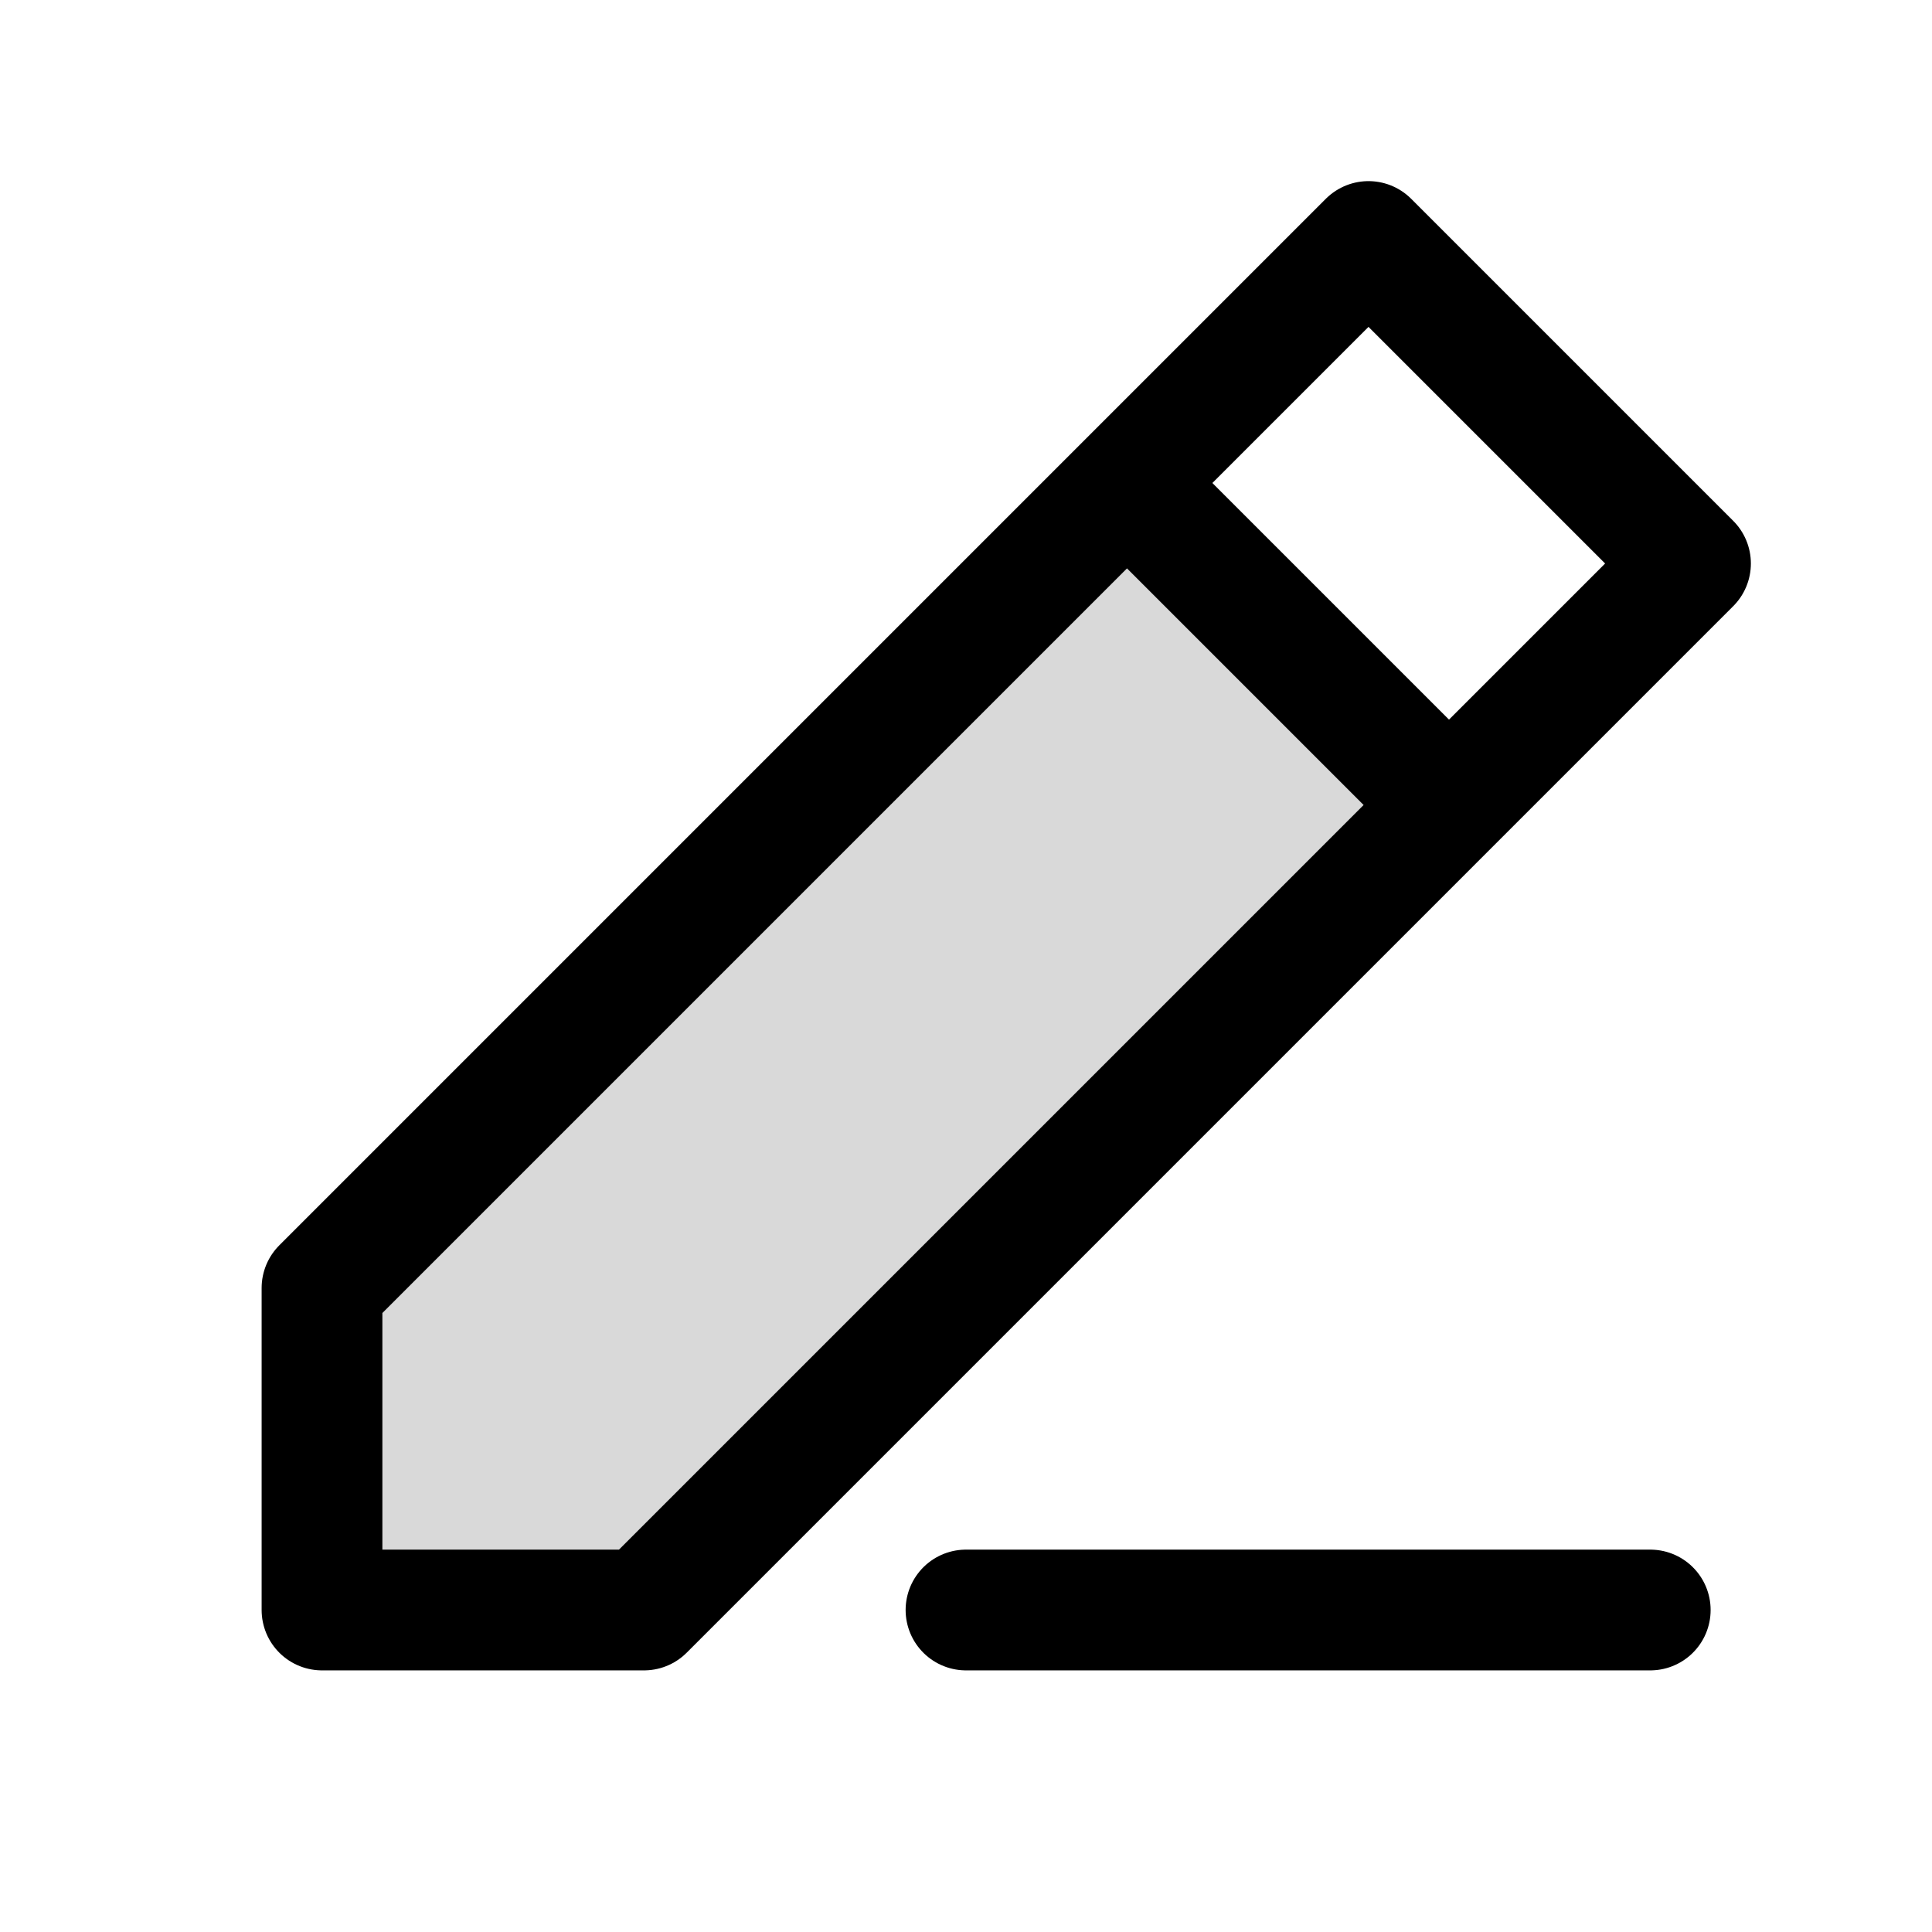
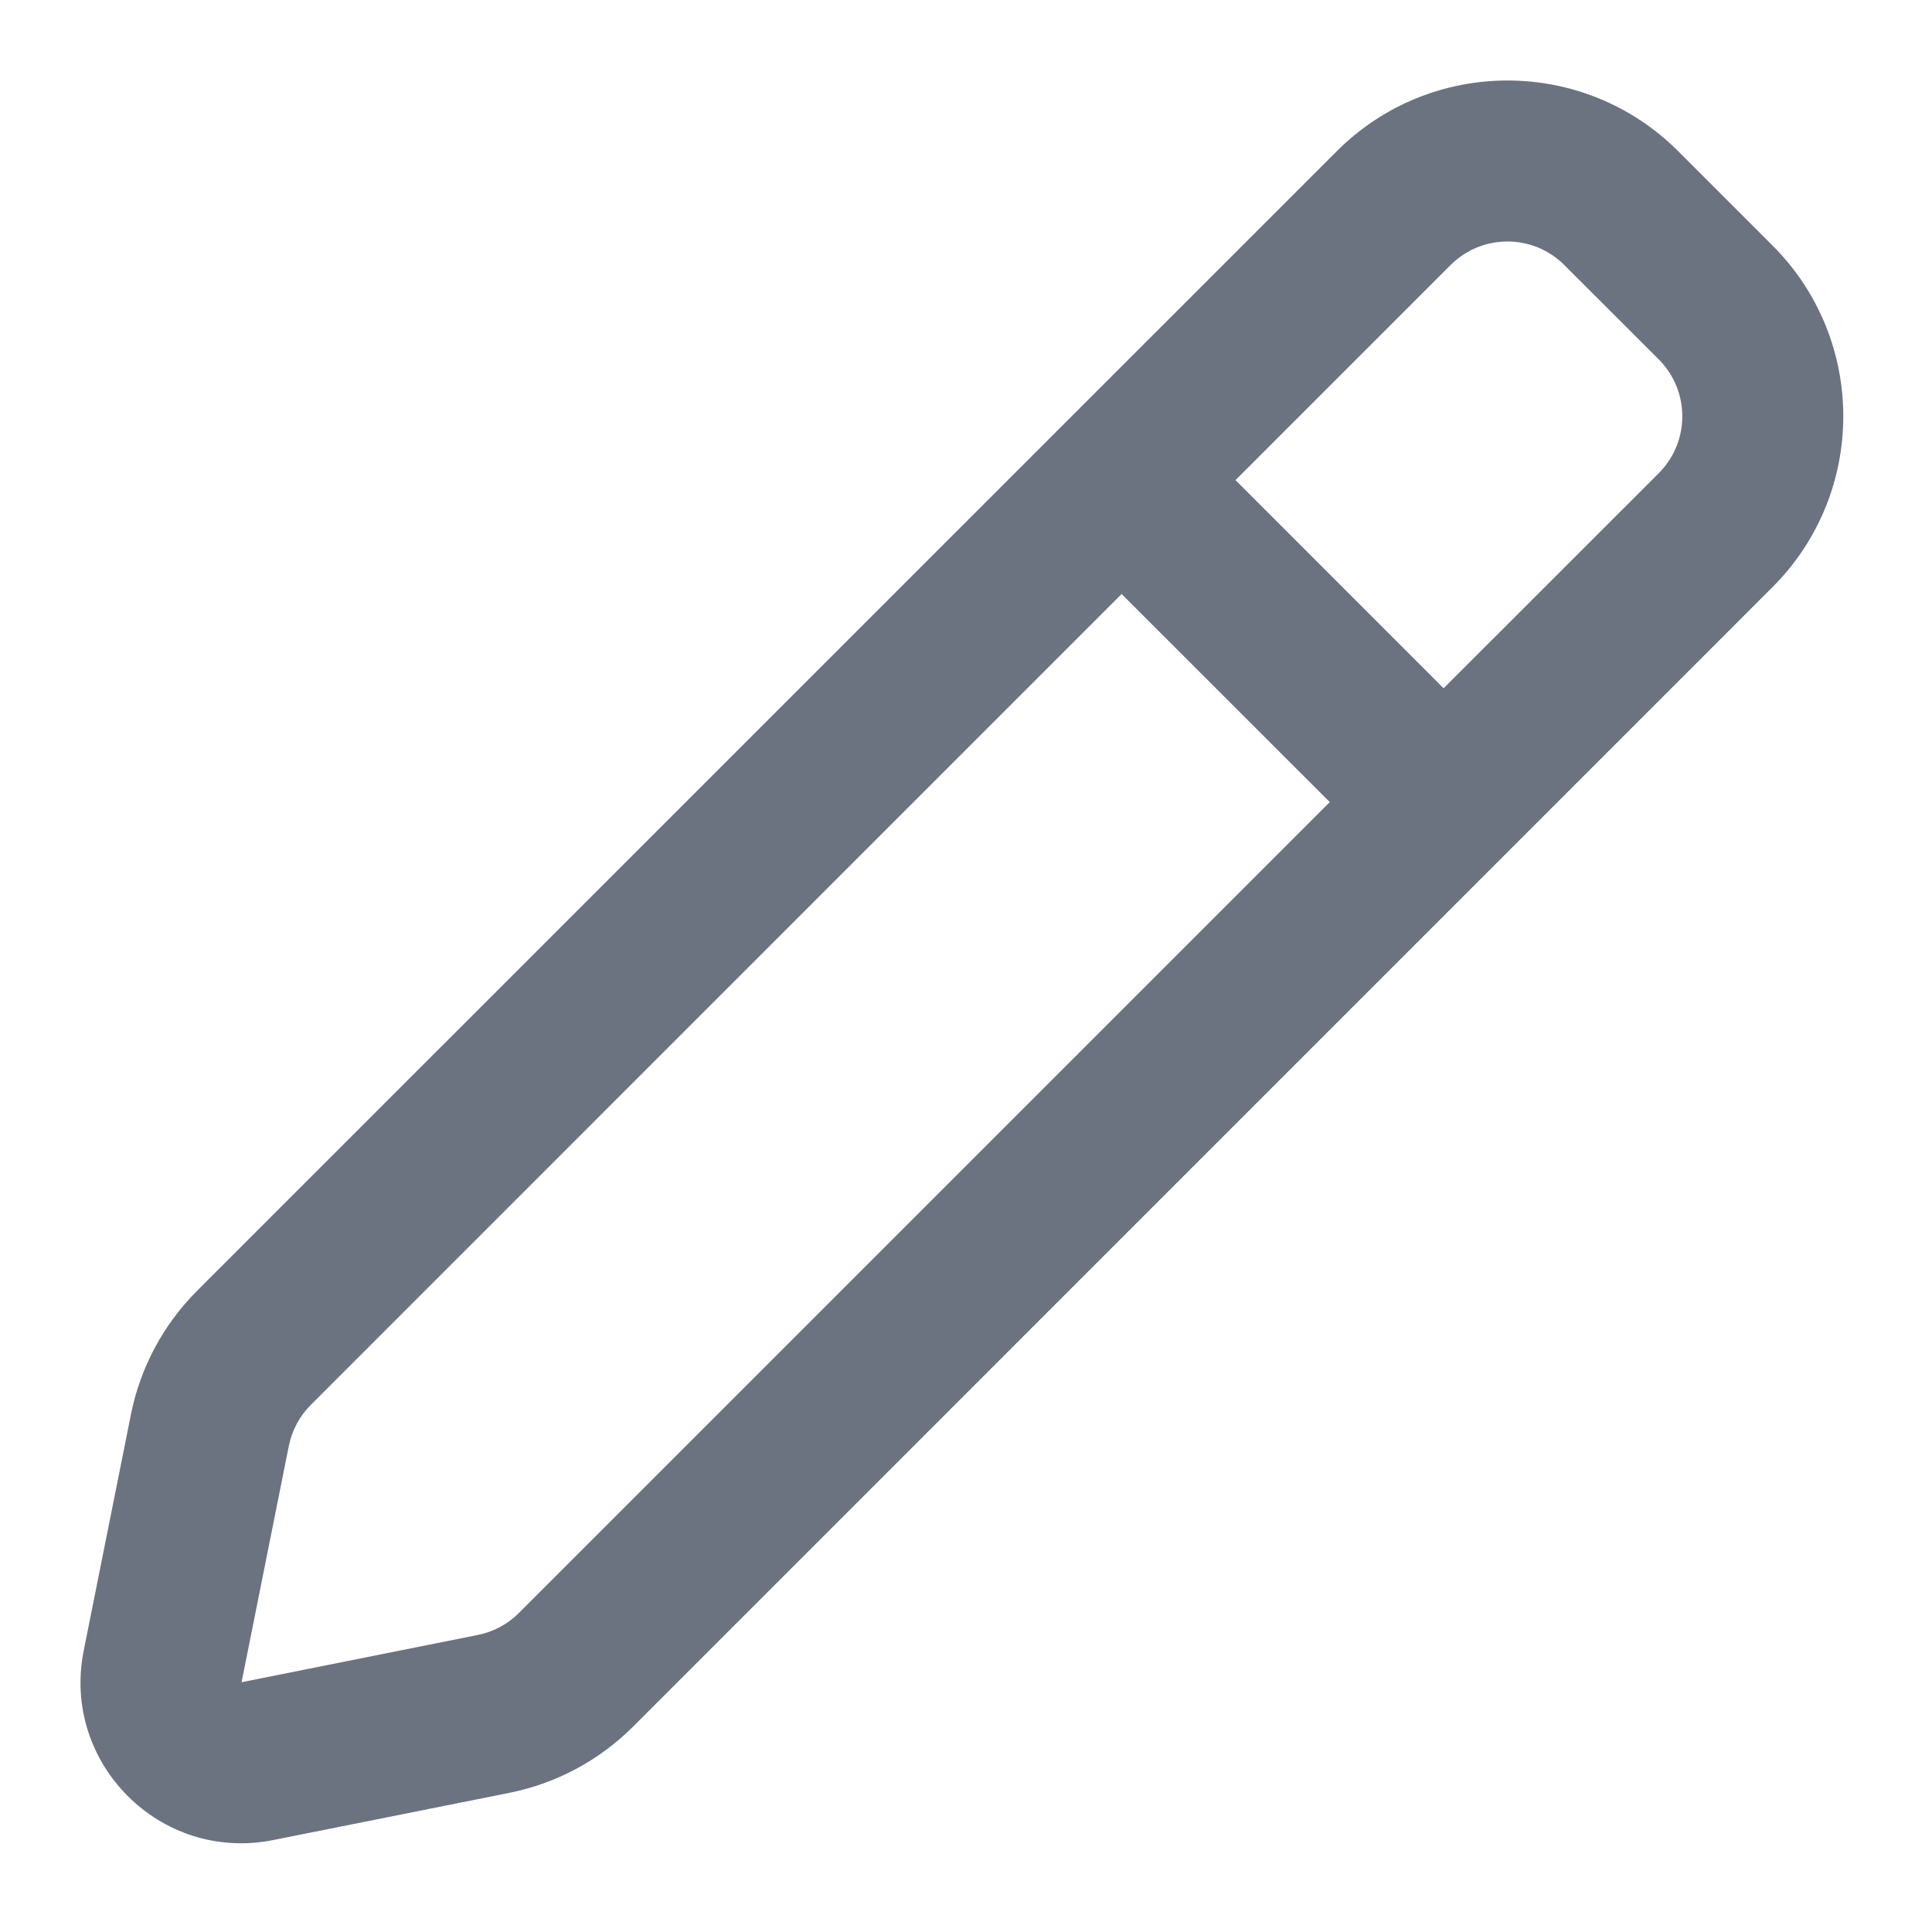
<svg xmlns="http://www.w3.org/2000/svg" width="800px" height="800px" viewBox="0 0 24 24" fill="none">
-   <path opacity="0.15" d="M4 20H8L18 10L14 6L4 16V20Z" fill="#000000" />
-   <path d="M12 20H20.5M18 10L21 7L17 3L14 6M18 10L8 20H4V16L14 6M18 10L14 6" stroke="#000000" stroke-width="1.5" stroke-linecap="round" stroke-linejoin="round" />
+   <path fill-rule="evenodd" clip-rule="evenodd" d="M20.848 1.879C19.676 0.707 17.777 0.707 16.605 1.879L2.447 16.036C2.029 16.455 1.743 16.988 1.627 17.569L1.04 20.505C0.76 21.904 1.994 23.138 3.393 22.858L6.329 22.271C6.909 22.155 7.443 21.869 7.862 21.451L22.019 7.293C23.191 6.121 23.191 4.222 22.019 3.05L20.848 1.879ZM18.019 3.293C18.41 2.902 19.043 2.902 19.433 3.293L20.605 4.464C20.996 4.855 20.996 5.488 20.605 5.879L17.933 8.55L15.348 5.964L18.019 3.293ZM13.933 7.379L3.862 17.451C3.722 17.59 3.627 17.768 3.588 17.962L3.001 20.897L5.936 20.31C6.13 20.271 6.308 20.176 6.447 20.036L16.519 9.964L13.933 7.379Z" fill="#6b7280" />
</svg>
